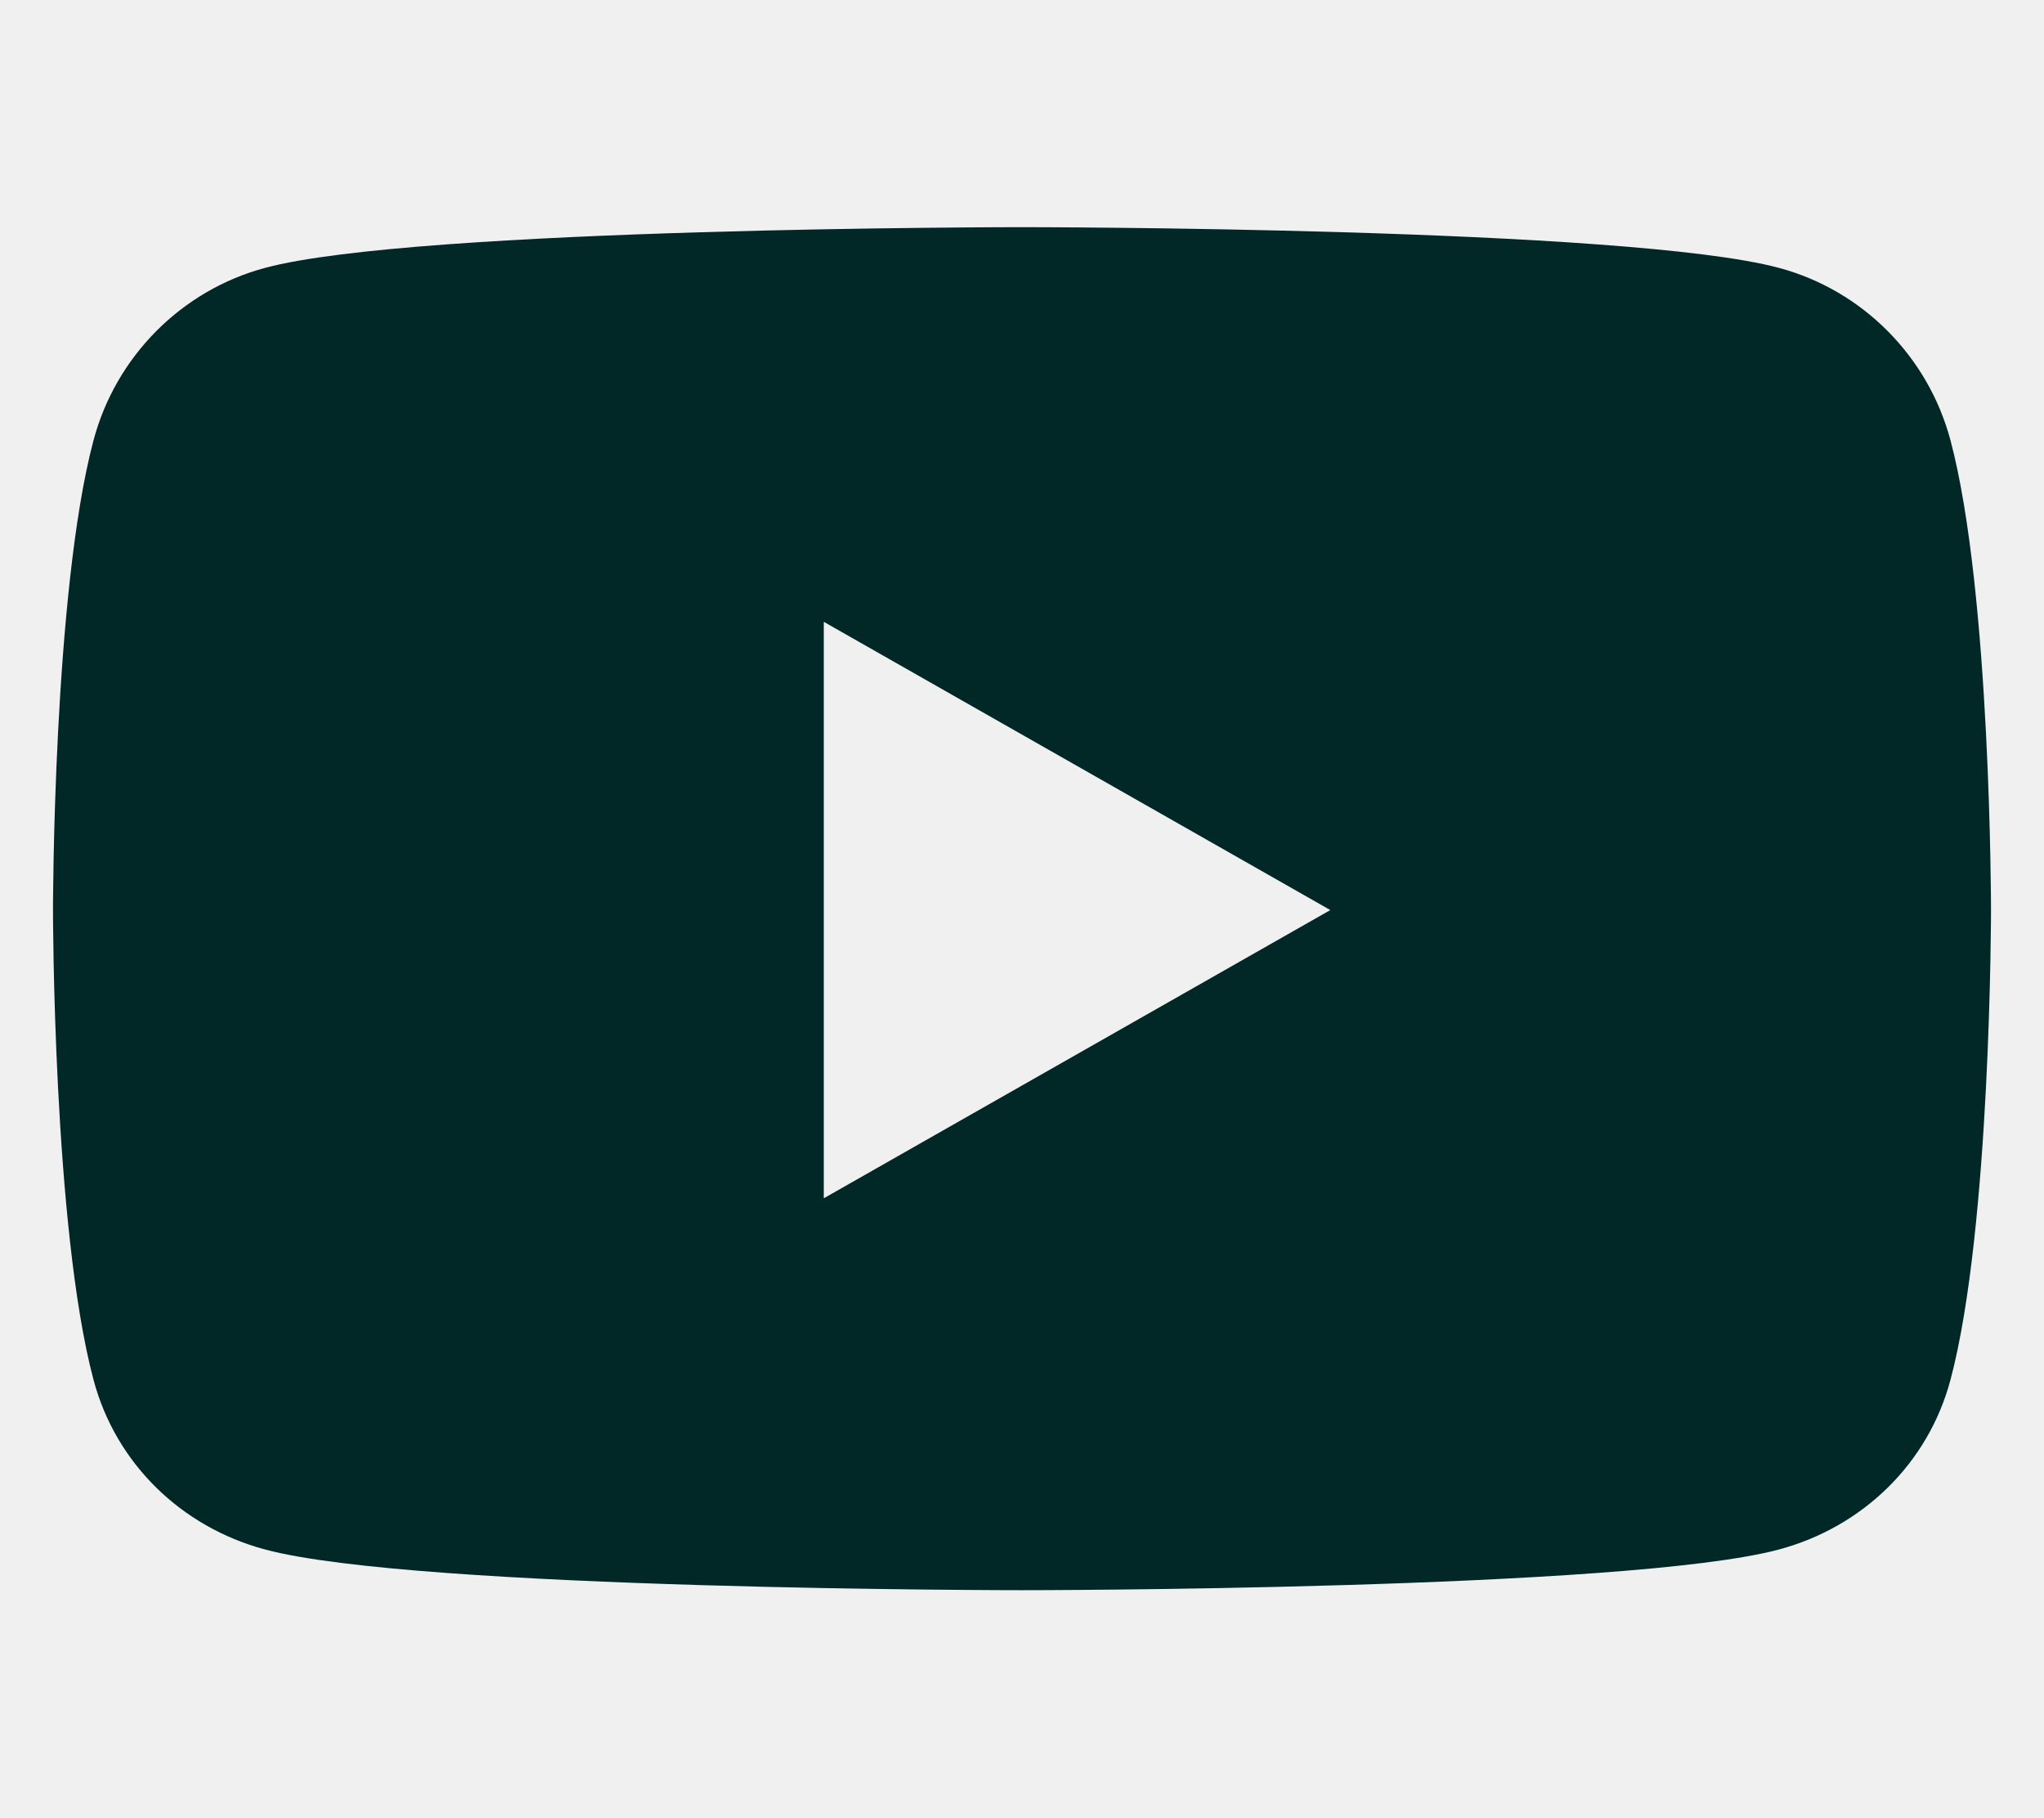
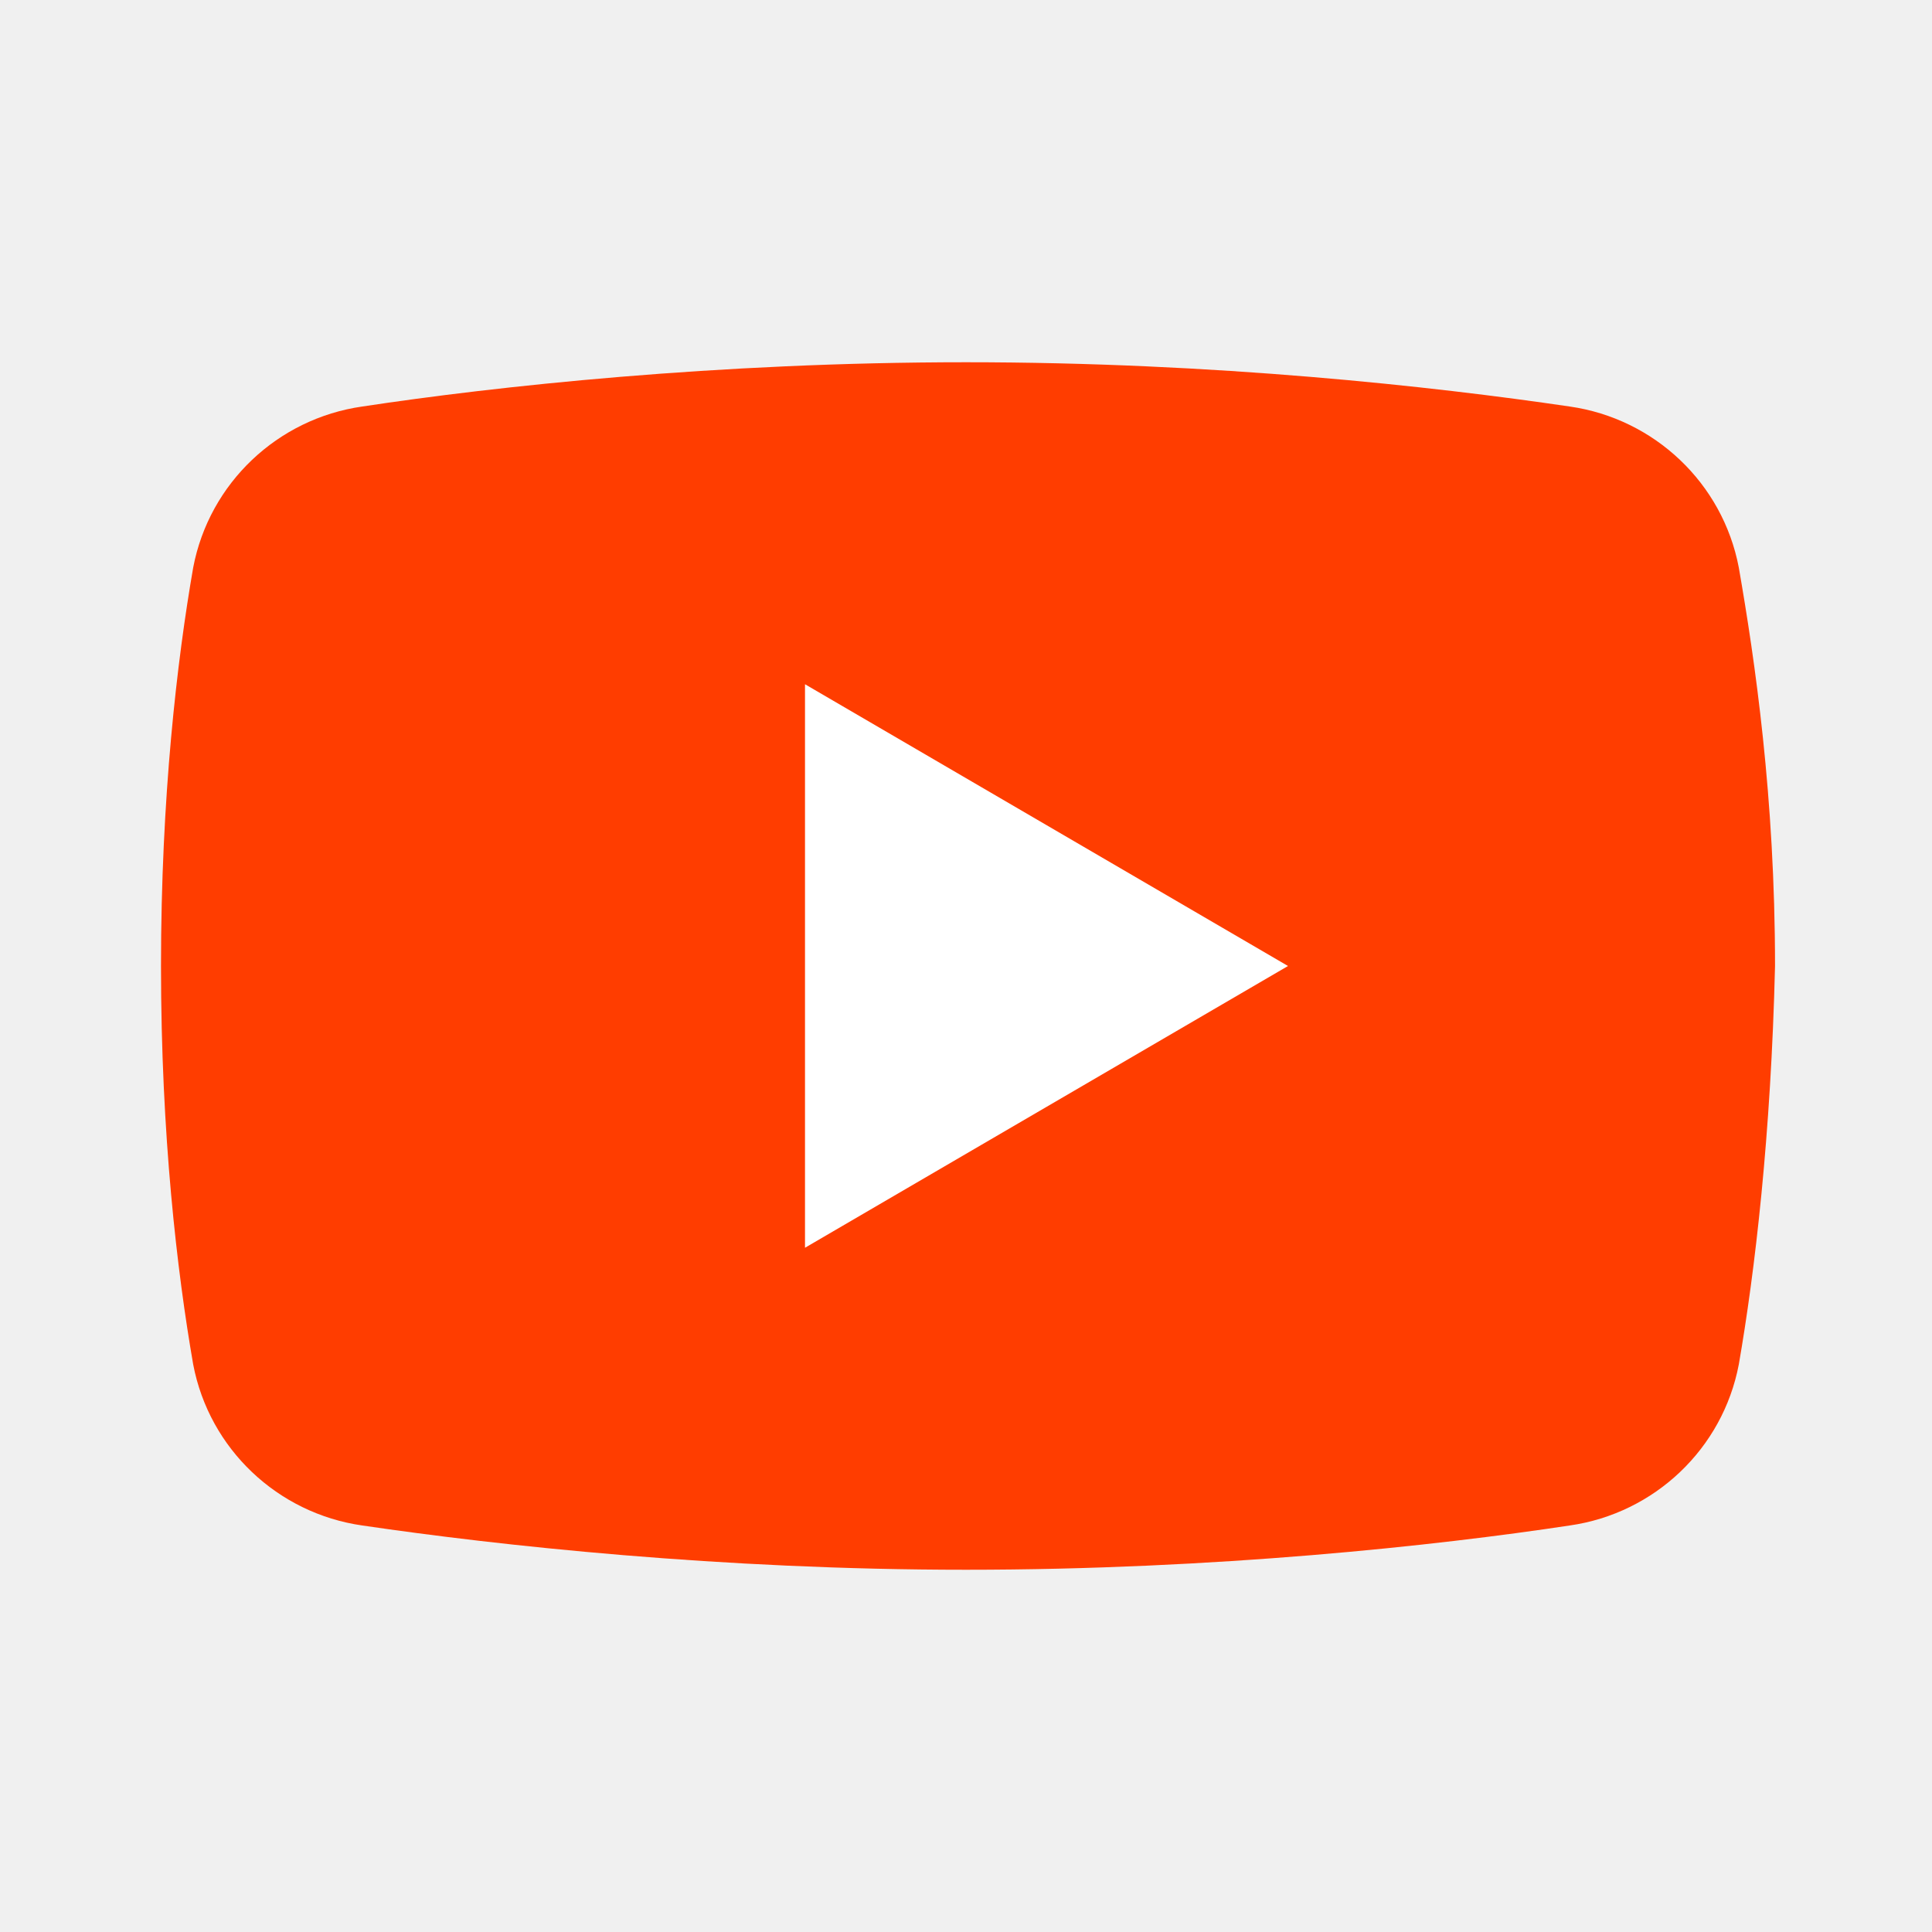
- <svg xmlns="http://www.w3.org/2000/svg" fill="#012727" viewBox="0 0 576 512">
-   <path d="M549.655 124.083c-6.281-23.65-24.787-42.276-48.284-48.597C458.781 64 288 64 288 64S117.22 64 74.629 75.486c-23.497 6.322-42.003 24.947-48.284 48.597-11.412 42.867-11.412 132.305-11.412 132.305s0 89.438 11.412 132.305c6.281 23.65 24.787 41.5 48.284 47.821C117.22 448 288 448 288 448s170.78 0 213.371-11.486c23.497-6.321 42.003-24.171 48.284-47.821 11.412-42.867 11.412-132.305 11.412-132.305s0-89.438-11.412-132.305zm-317.51 213.508V175.185l142.739 81.205-142.739 81.201z" />
+ <svg xmlns="http://www.w3.org/2000/svg" viewBox="0 0 48 48" width="480px" height="480px">
+   <path fill="#FF3D00" d="M43.2,33.9c-0.4,2.1-2.1,3.7-4.2,4c-3.3,0.5-8.8,1.1-15,1.1c-6.1,0-11.6-0.6-15-1.1c-2.1-0.3-3.8-1.9-4.2-4C4.4,31.6,4,28.2,4,24c0-4.2,0.4-7.6,0.8-9.9c0.4-2.1,2.1-3.7,4.2-4C12.3,9.6,17.8,9,24,9c6.2,0,11.6,0.6,15,1.1c2.1,0.3,3.8,1.9,4.2,4c0.4,2.3,0.9,5.7,0.9,9.9C44,28.2,43.6,31.6,43.2,33.9z" />
+   <path fill="#FFF" d="M20 31L20 17 32 24z" />
</svg>
